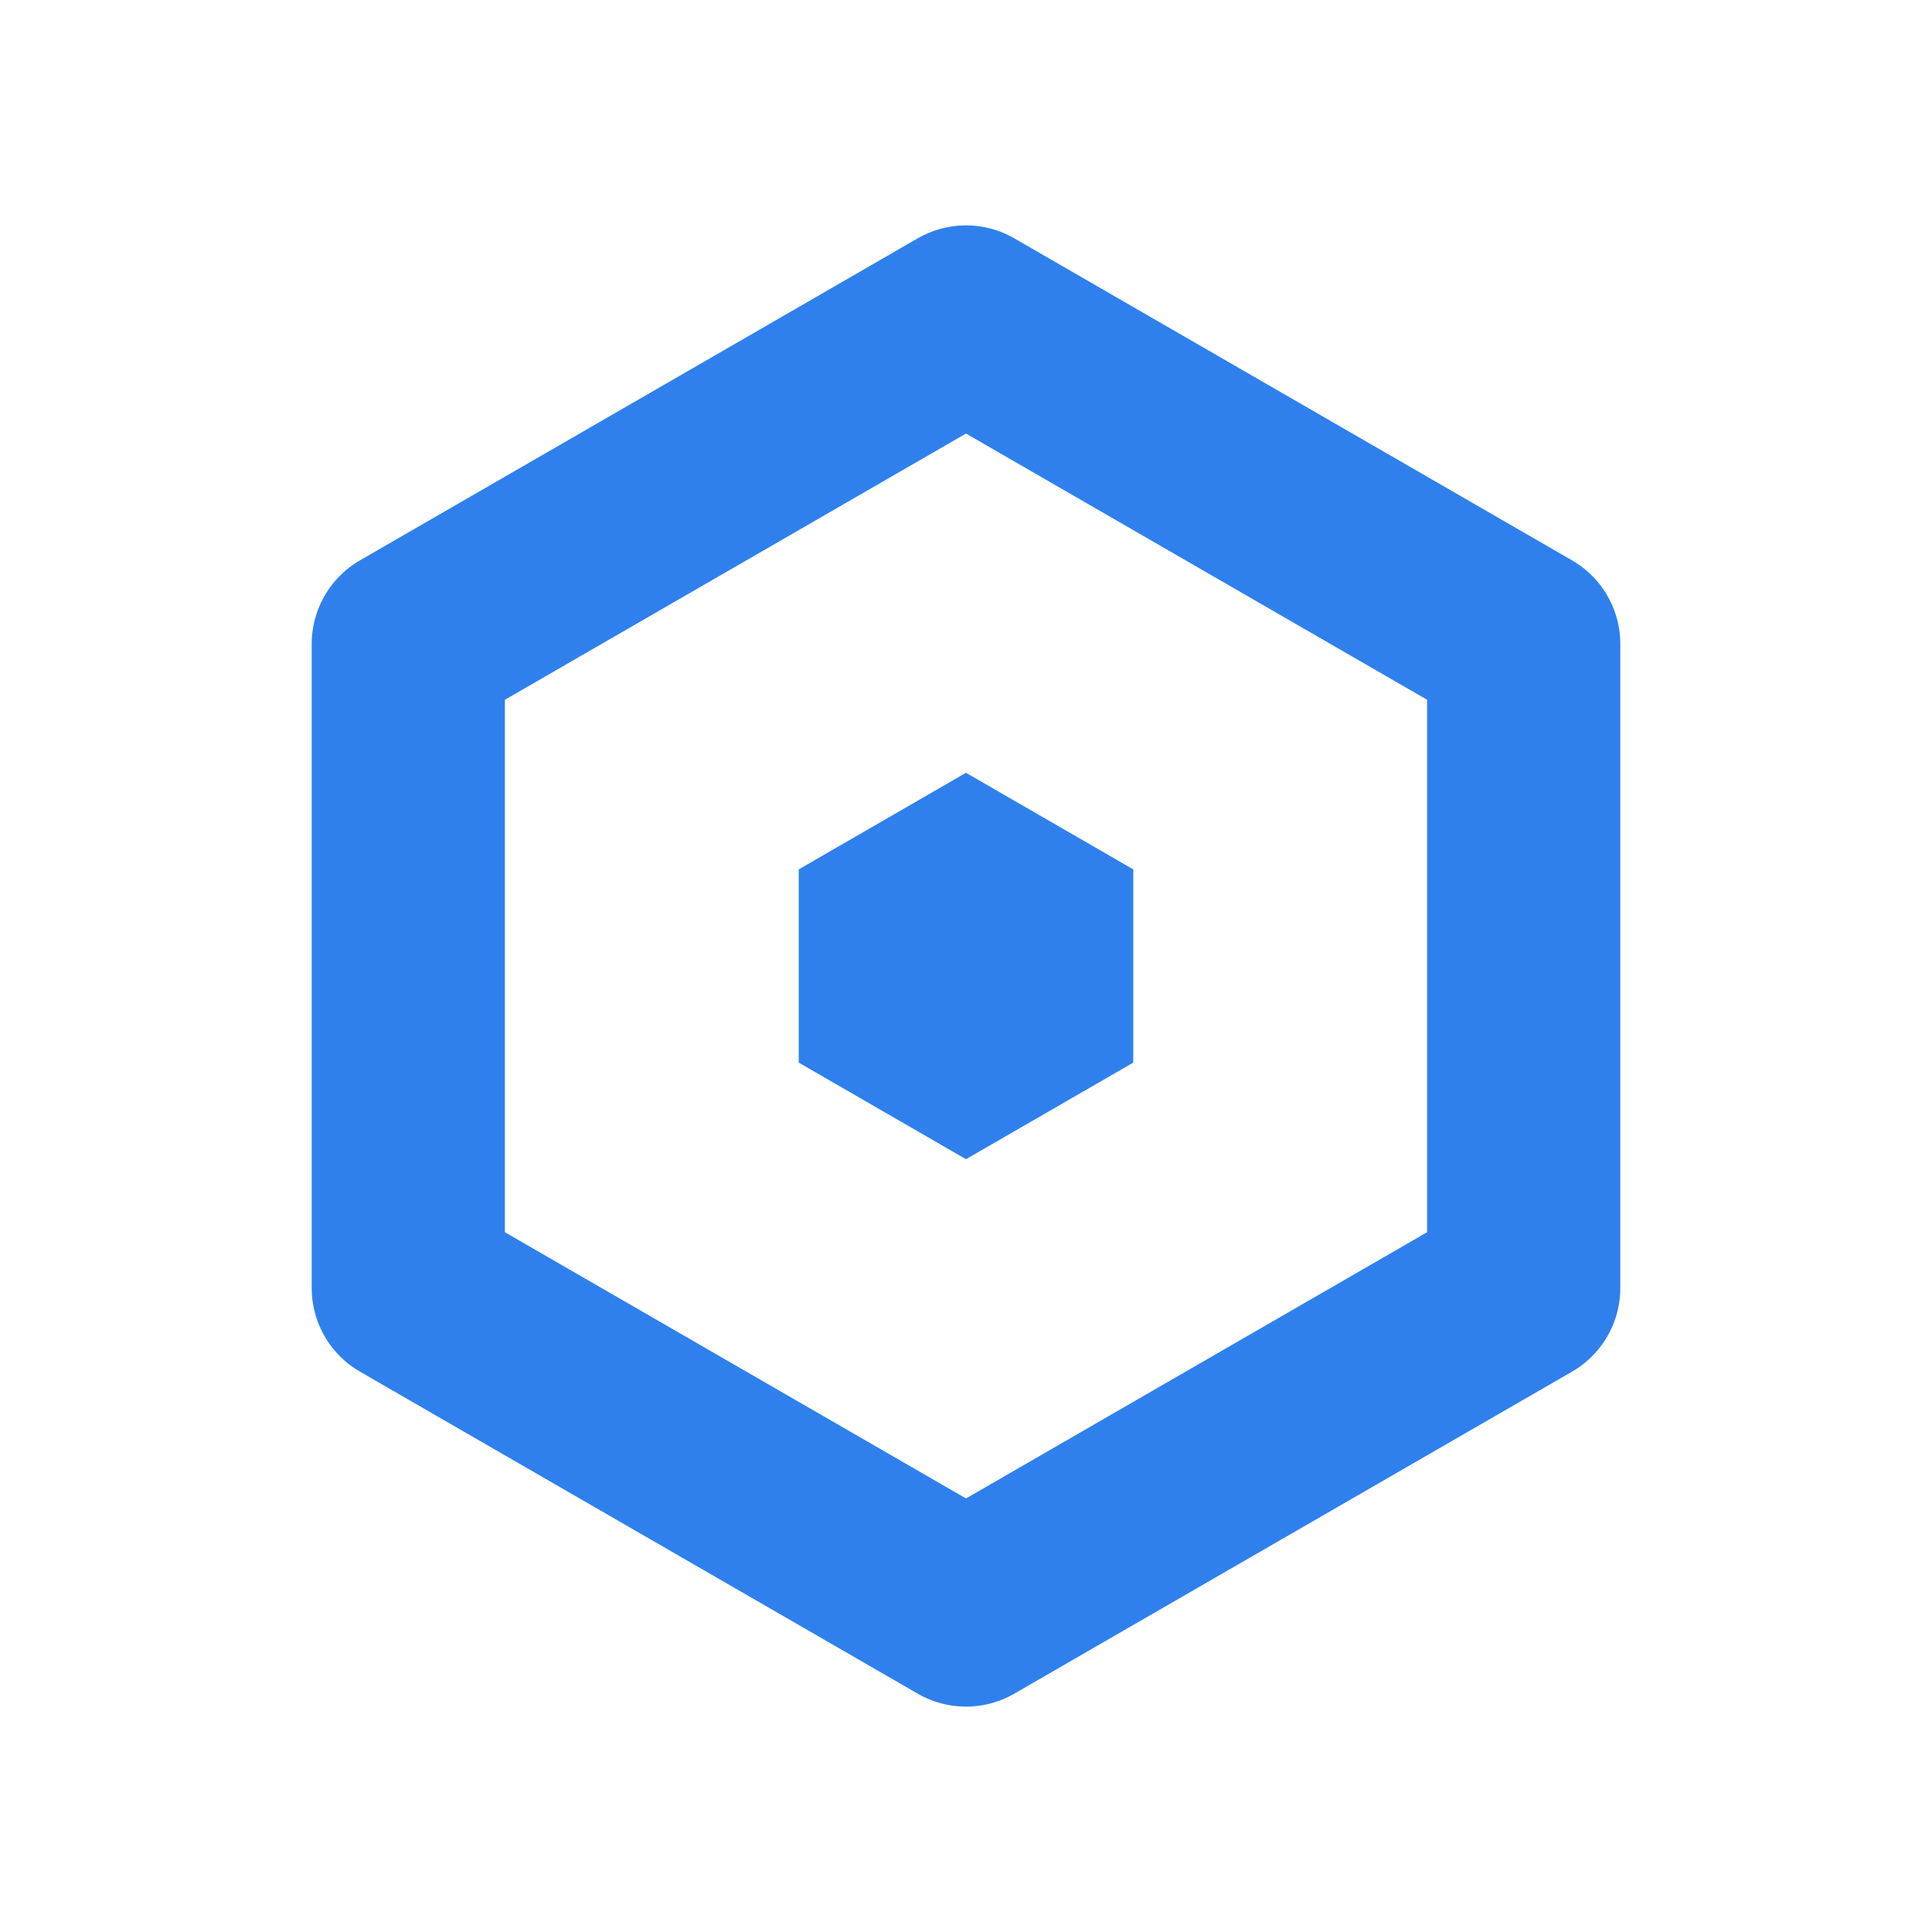
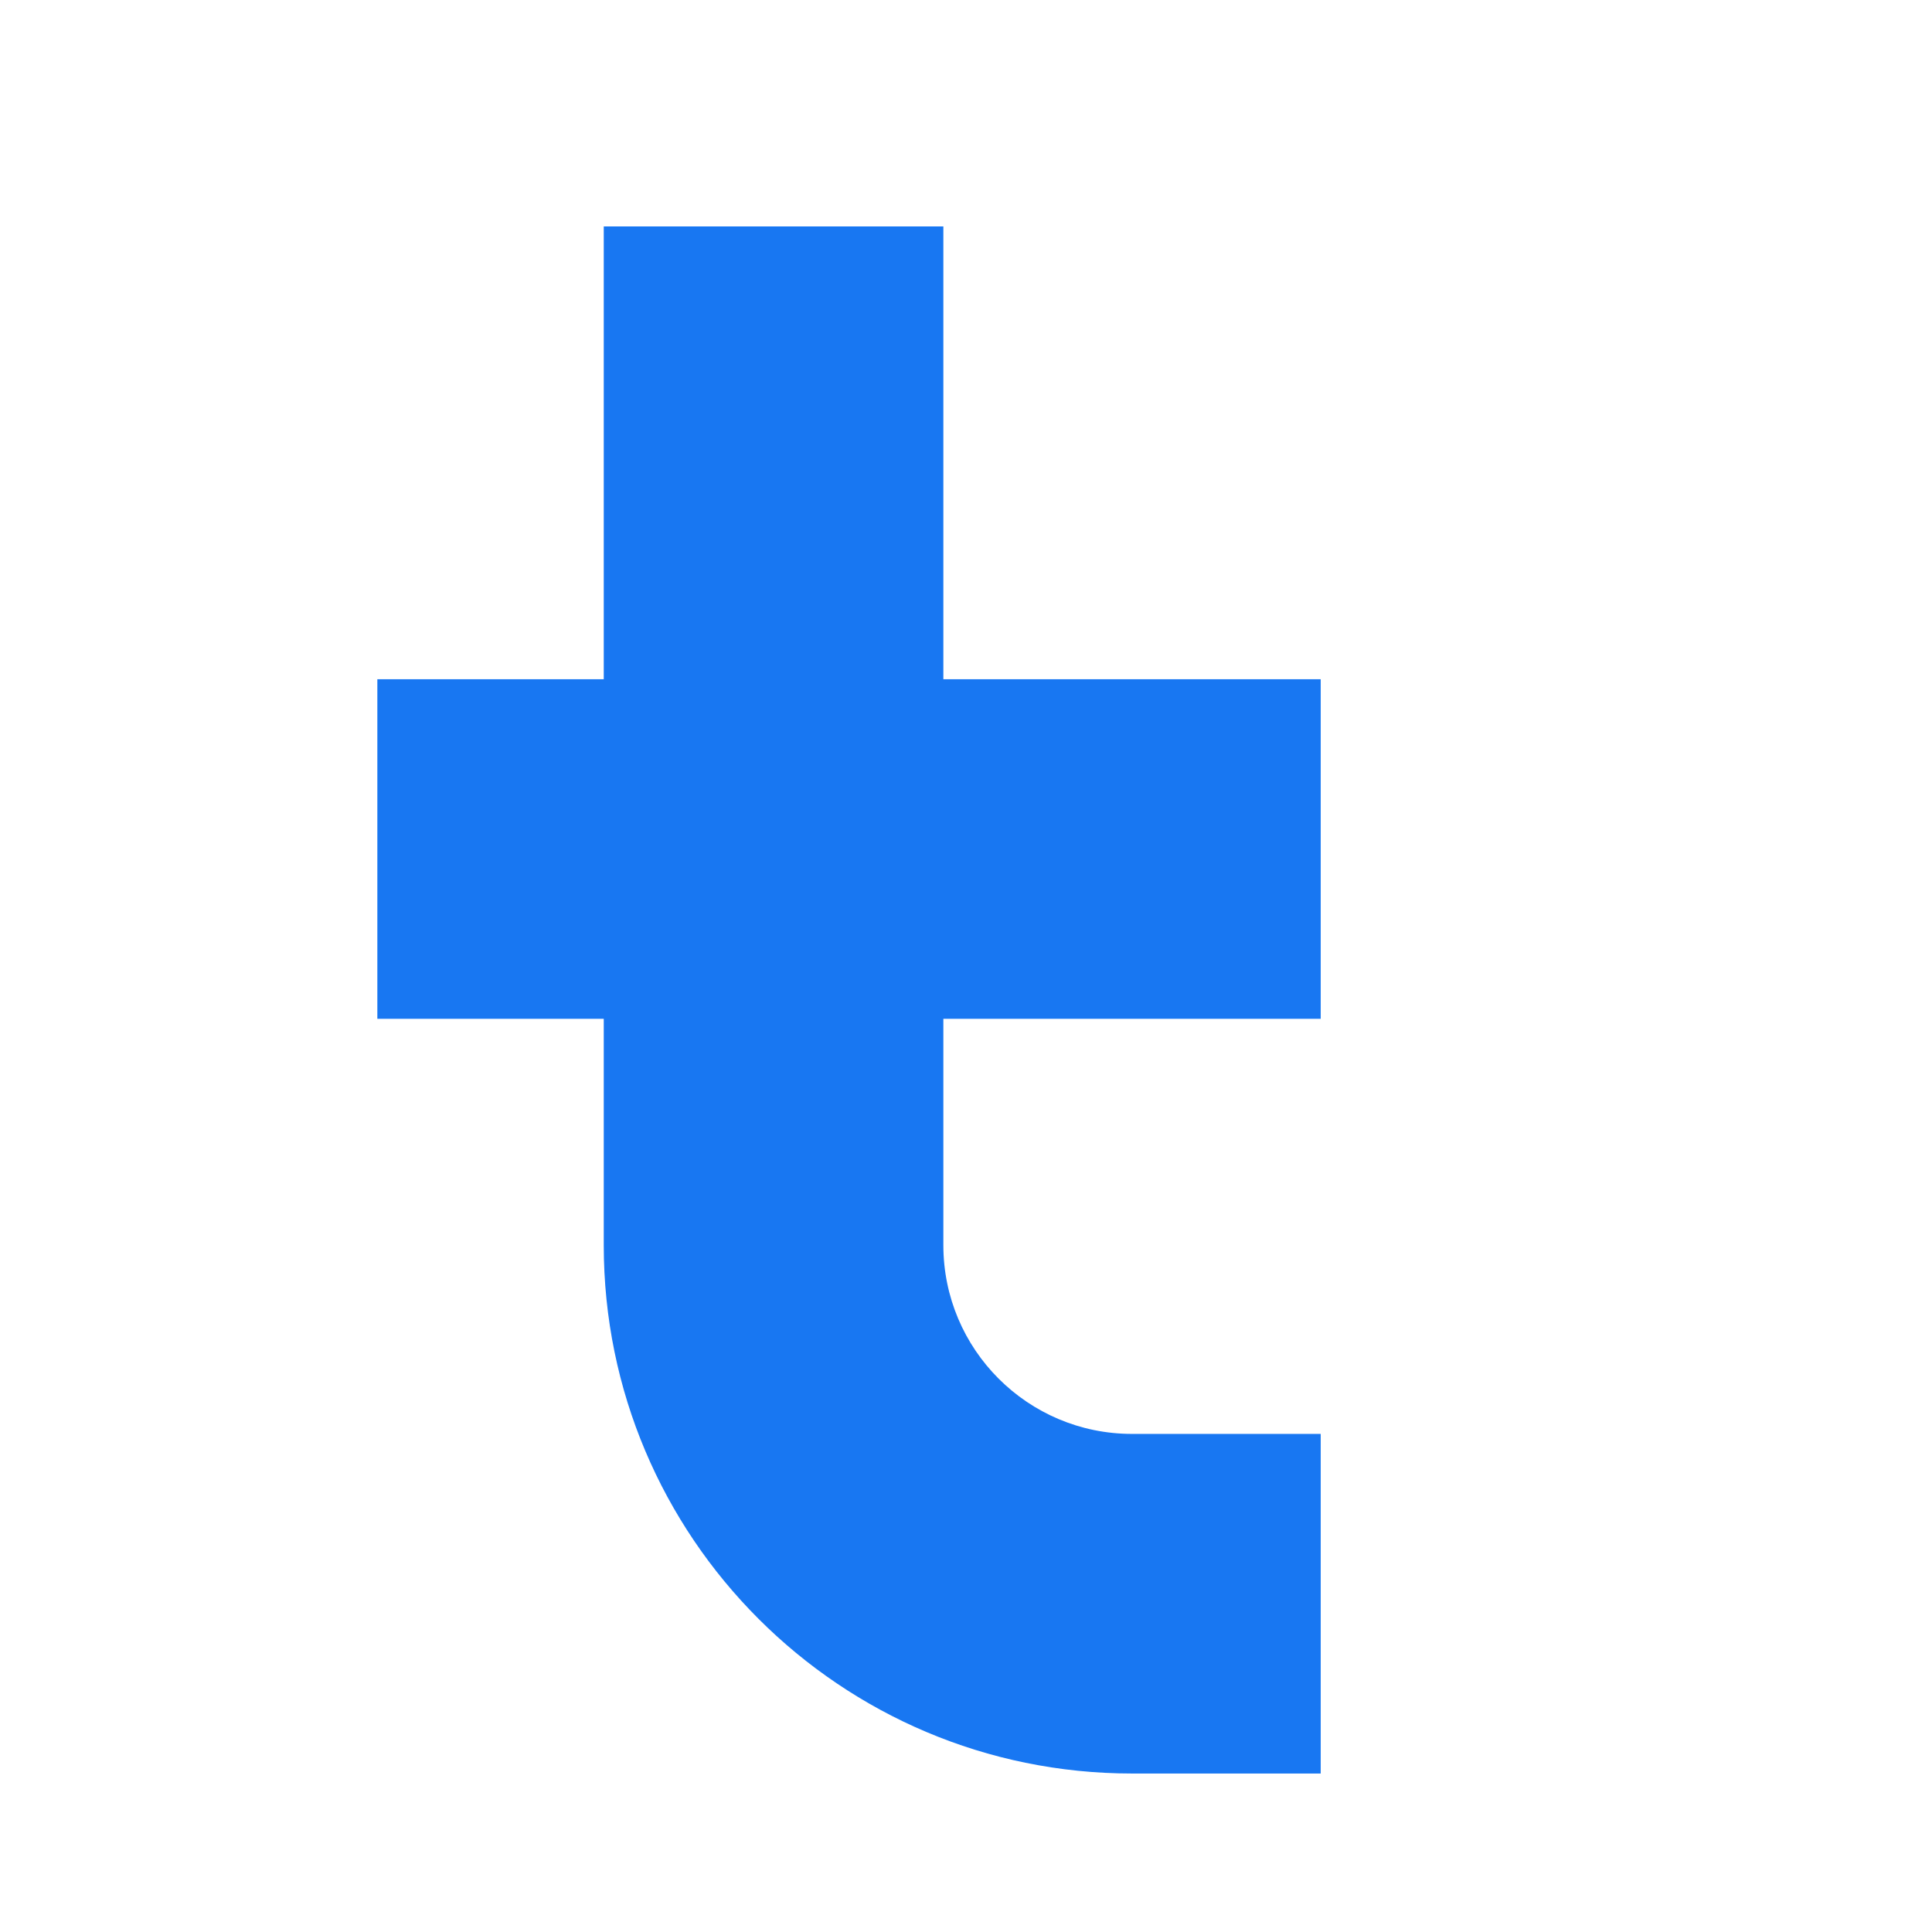
- <svg xmlns="http://www.w3.org/2000/svg" width="40" height="40" viewBox="0 0 24 24" role="img" aria-label="TGO Hex V4 - Mono Inner Hex" shape-rendering="geometricPrecision" text-rendering="geometricPrecision" color-rendering="optimizeQuality">
-   <polygon points="12,4 18.928,8 18.928,16 12,20 5.072,16 5.072,8" fill="none" stroke="#2f80ed" stroke-width="2.4" stroke-linejoin="round" />
-   <polygon points="12,9.6 14.078,10.8 14.078,13.2 12,14.4 9.922,13.2 9.922,10.8" fill="#2f80ed" />
+ <svg xmlns="http://www.w3.org/2000/svg" width="512" height="512" viewBox="0 0 512 512" fill="none">
+   <path fill-rule="evenodd" clip-rule="evenodd" d="M160 60V180H100V270H160V330C160 407.32 222.68 470 300 470H350V380H300C272.386 380 250 357.614 250 330V270H350V180H250V60H160Z" fill="#1877F2" />
</svg>
